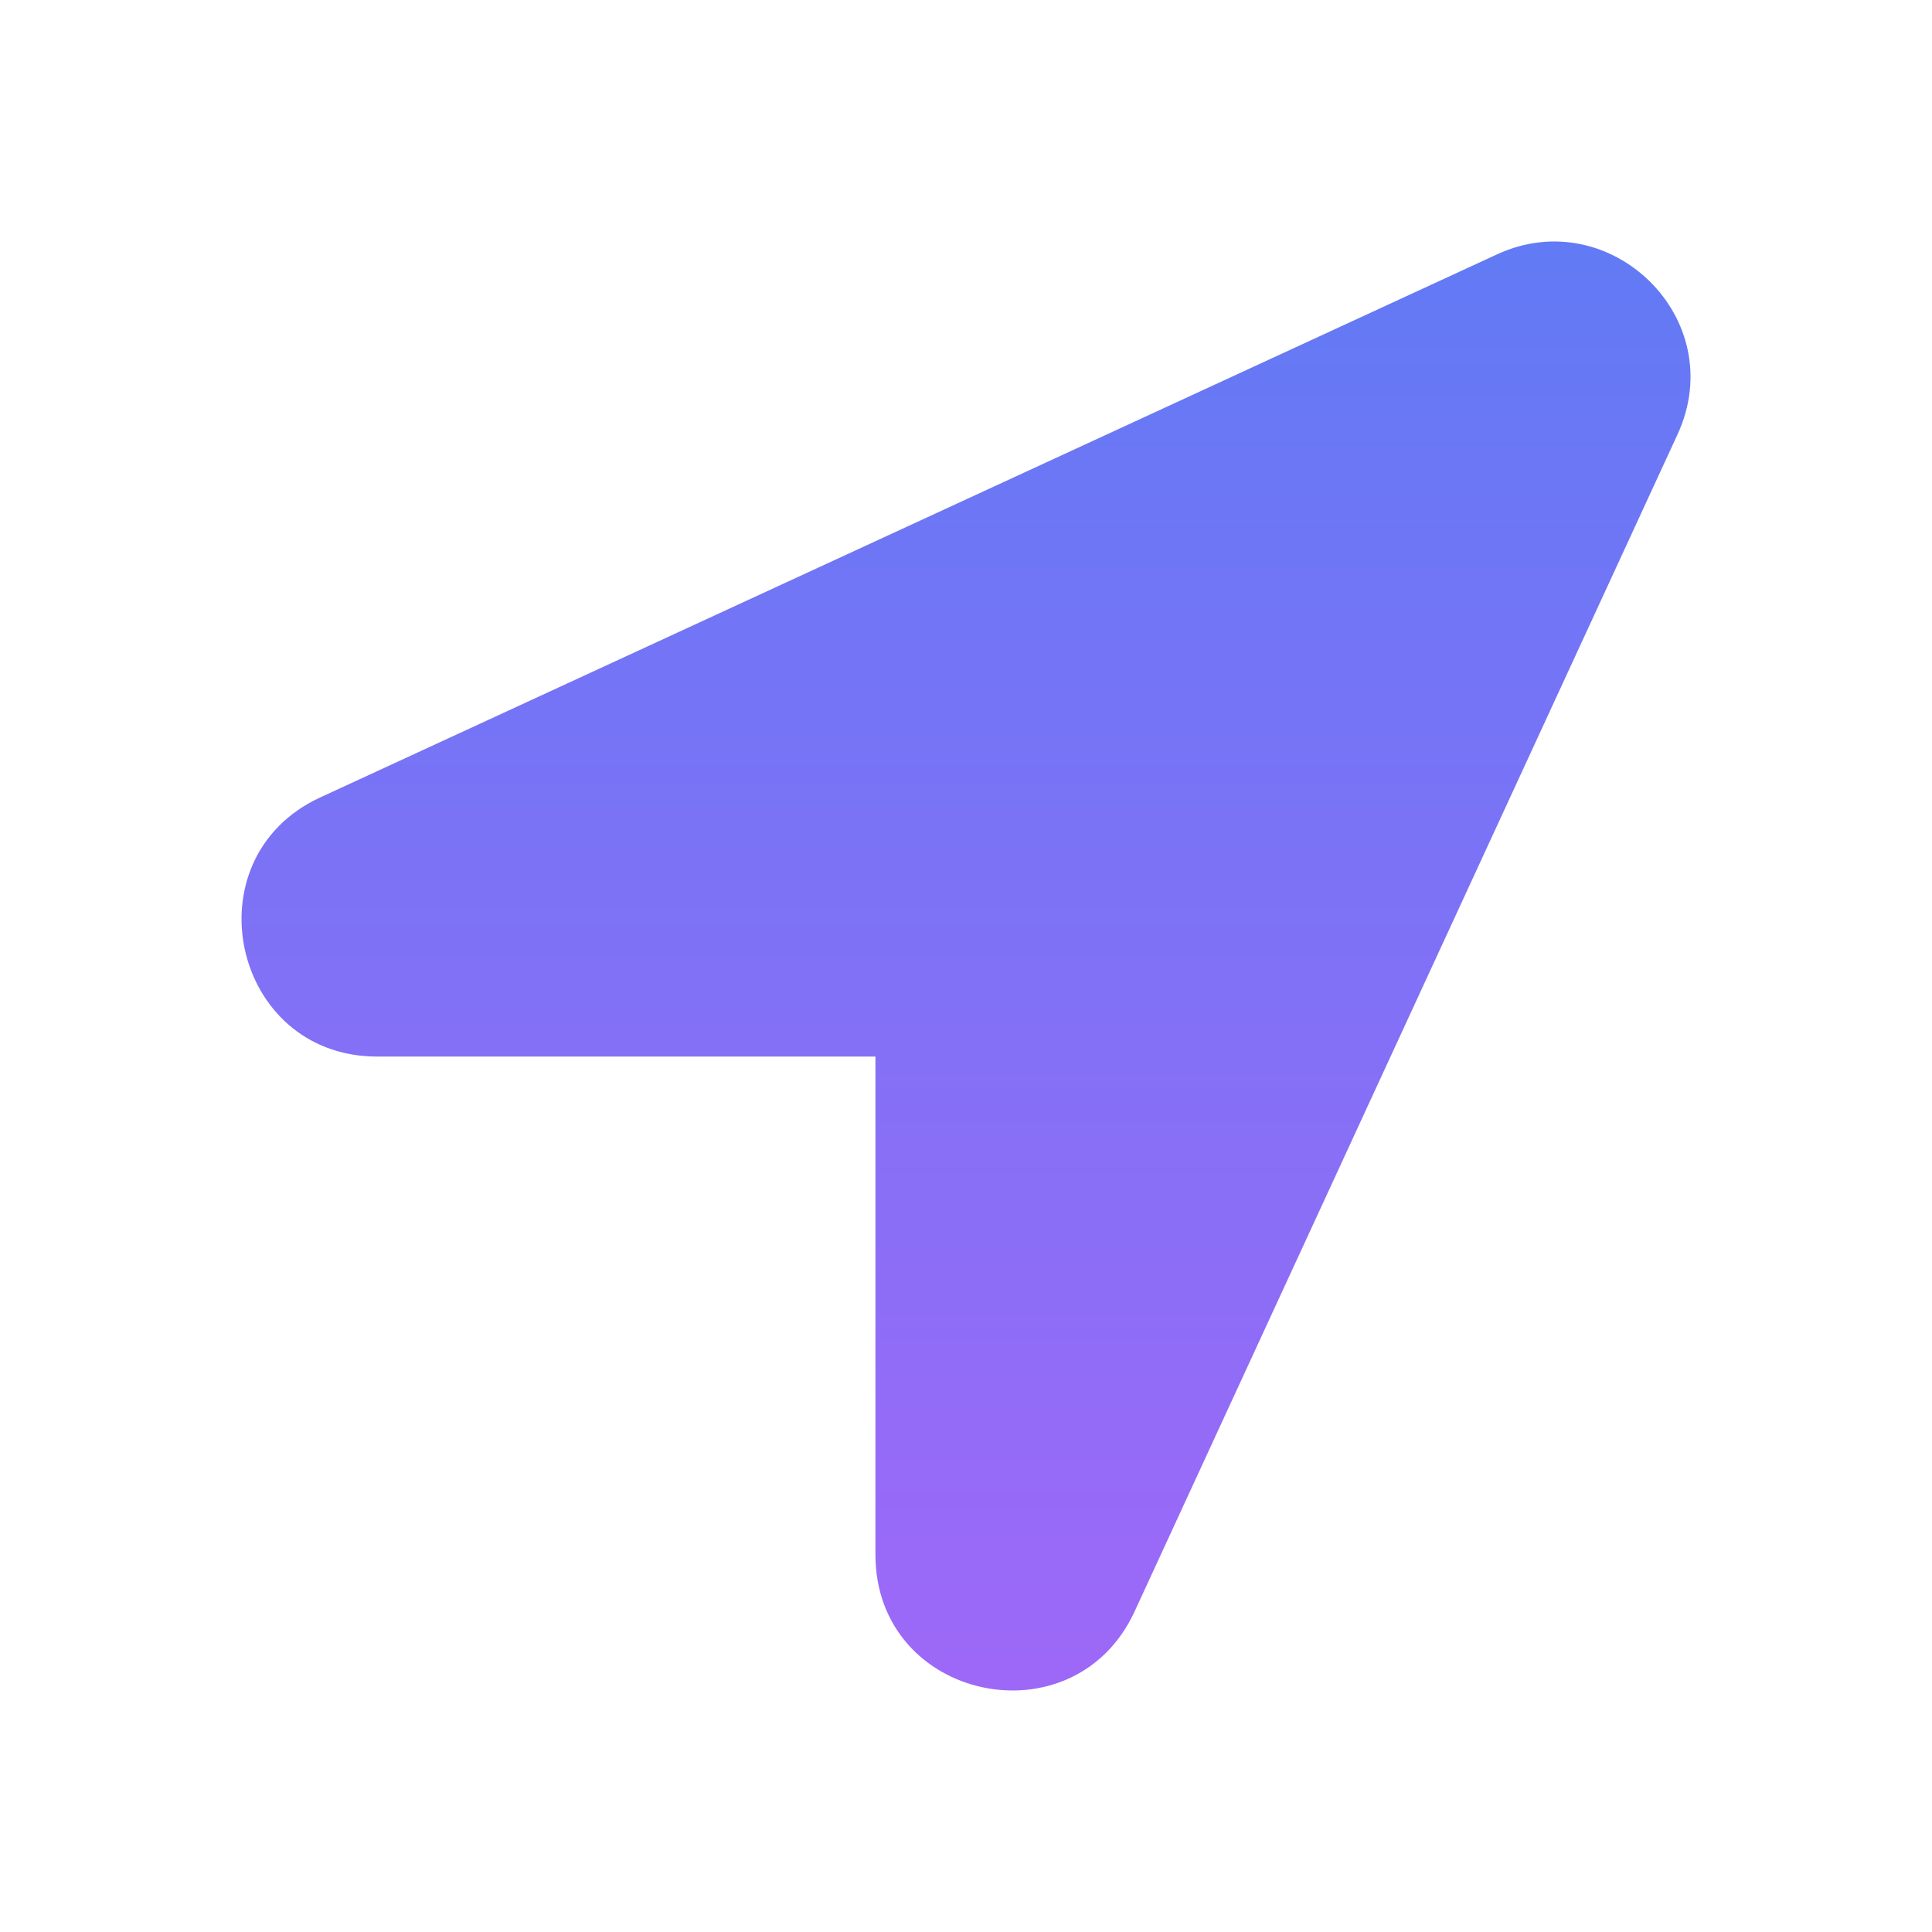
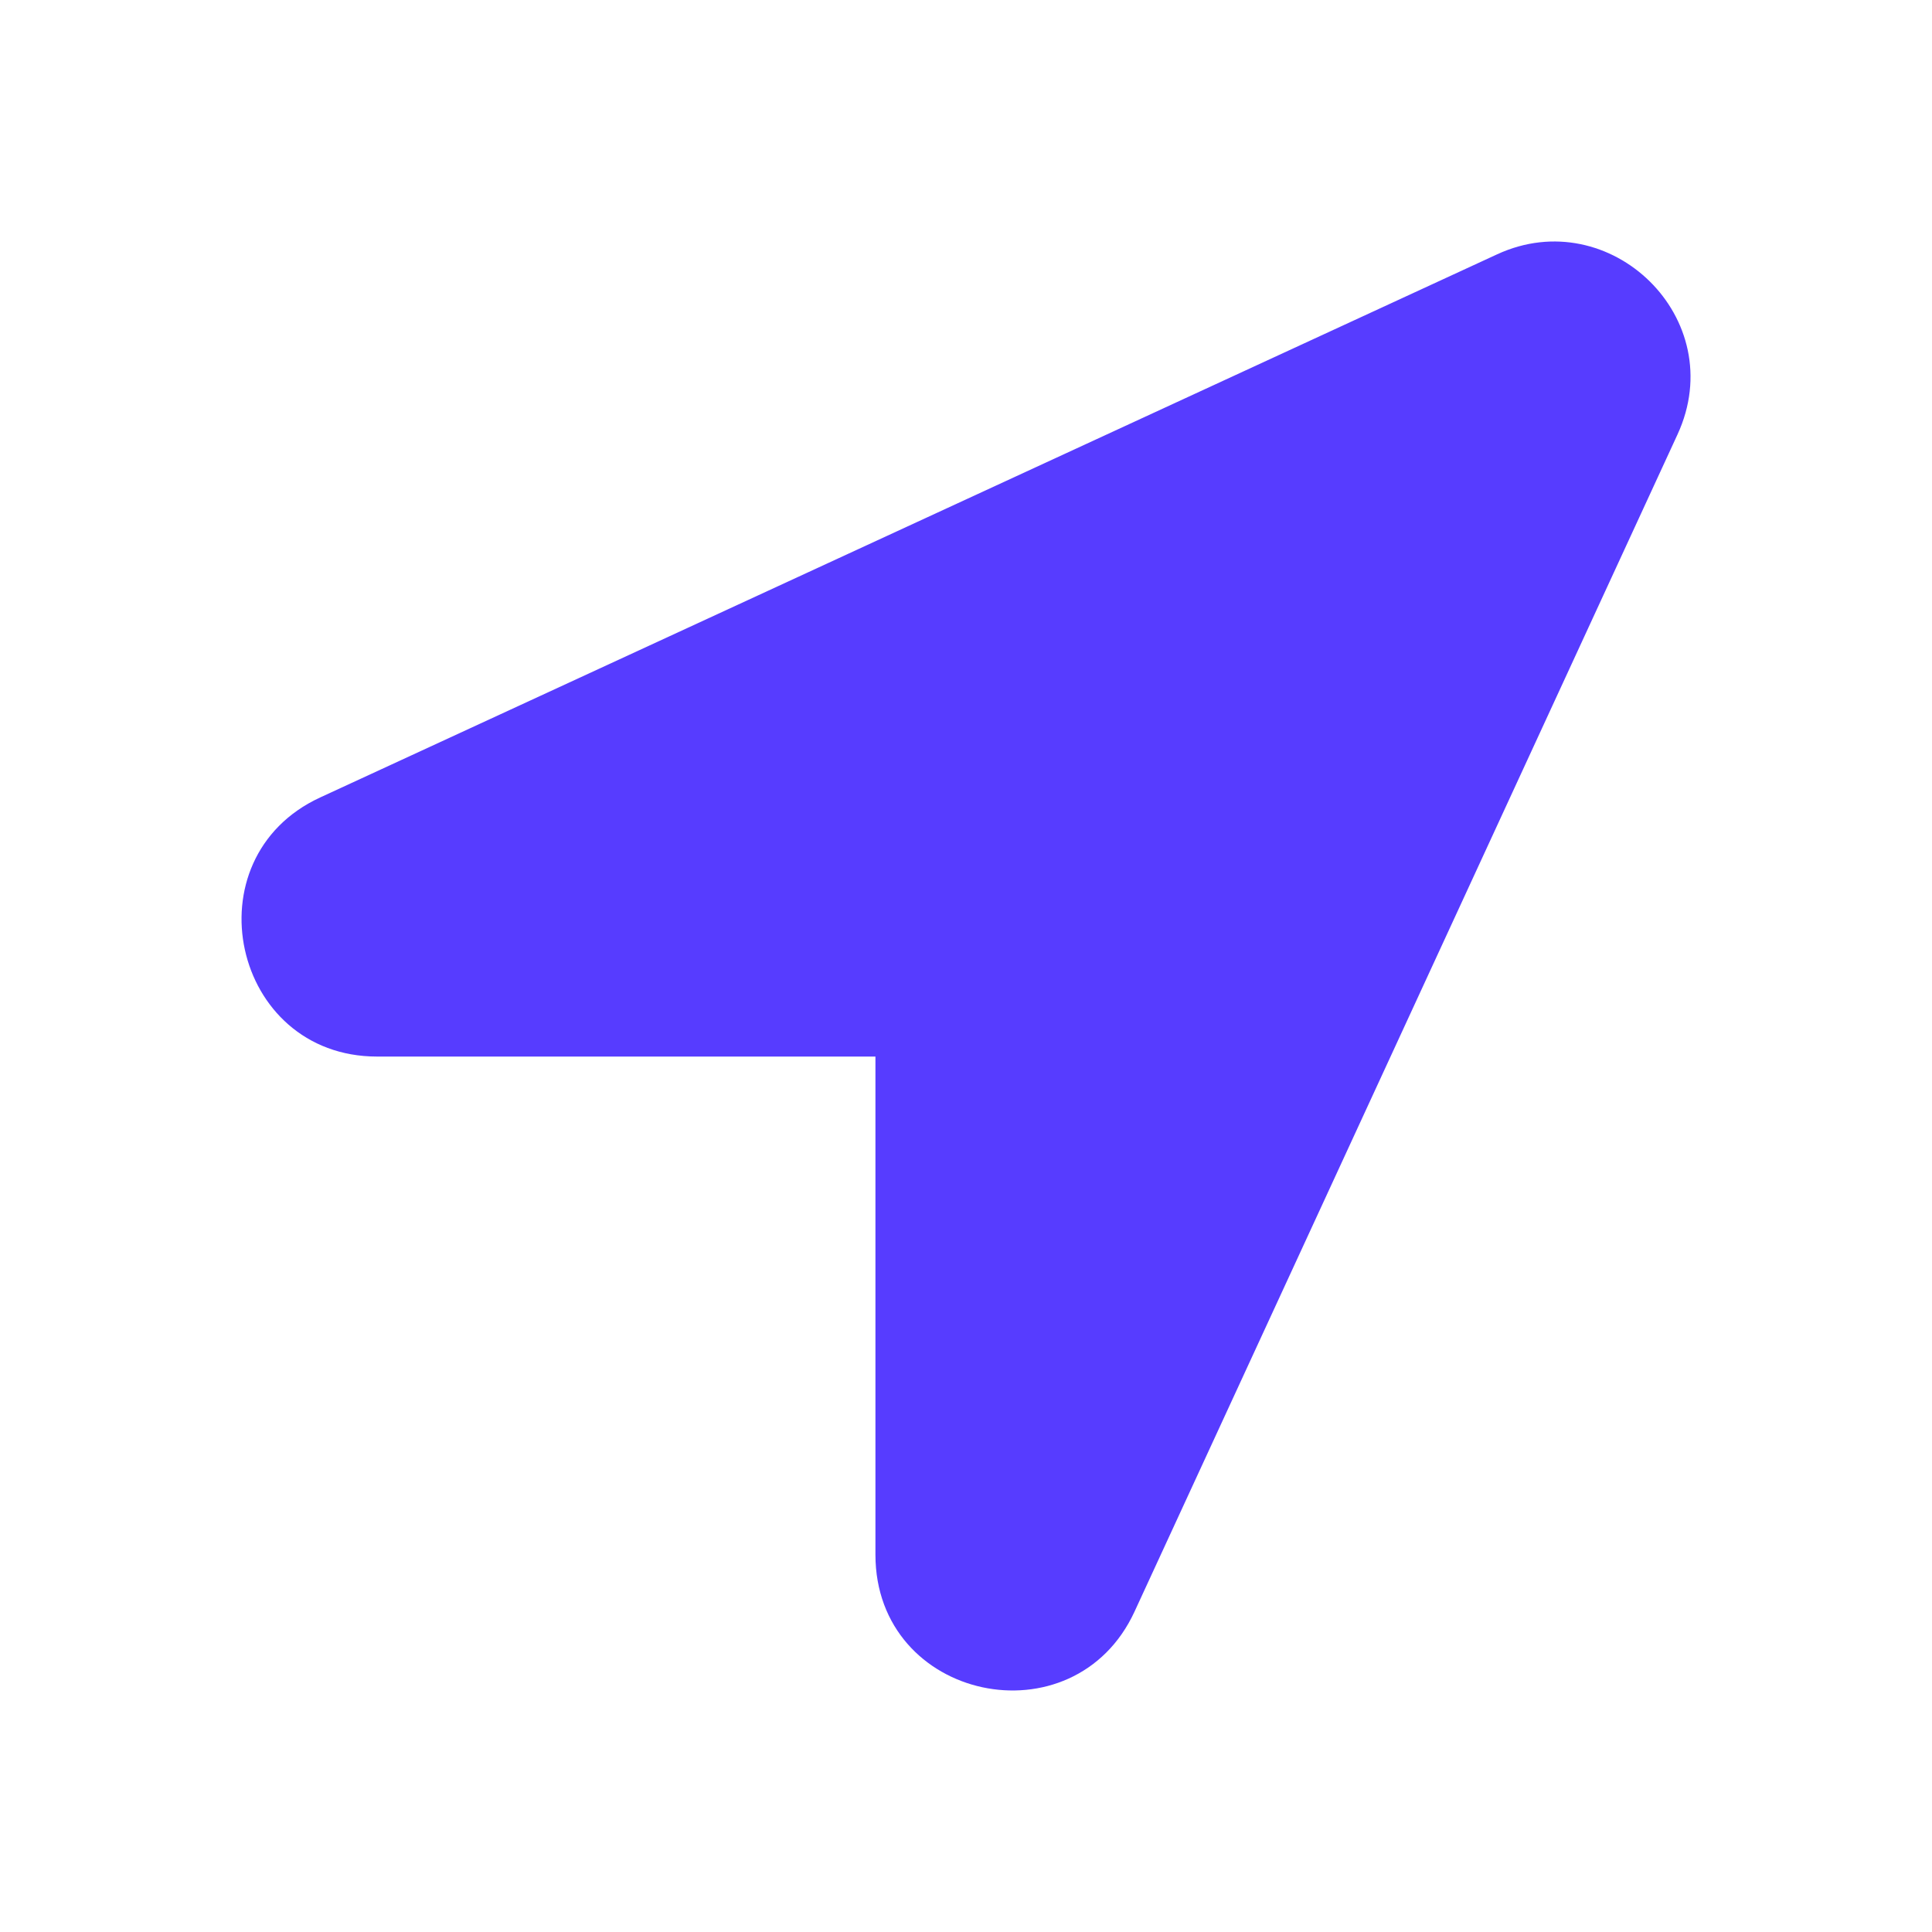
<svg xmlns="http://www.w3.org/2000/svg" width="16" height="16" viewBox="0 0 16 16" fill="none">
-   <path d="M12.399 2.106L2.652 6.604C1.562 7.107 1.921 8.75 3.123 8.75H7.25V12.875C7.25 14.087 8.894 14.434 9.396 13.346L13.892 3.599C14.335 2.639 13.335 1.674 12.399 2.106Z" fill="url(#paint0_linear)" />
-   <defs>
-     <linearGradient id="paint0_linear" x1="8" y1="2" x2="8" y2="14" gradientUnits="userSpaceOnUse">
-       <stop stop-color="#627AF5" />
-       <stop offset="1" stop-color="#9E68F7" />
-     </linearGradient>
-   </defs>
+   <path d="M12.399 2.106L2.652 6.604C1.562 7.107 1.921 8.75 3.123 8.75H7.25V12.875C7.25 14.087 8.894 14.434 9.396 13.346L13.892 3.599C14.335 2.639 13.335 1.674 12.399 2.106Z" fill="#573CFF" />
</svg>
